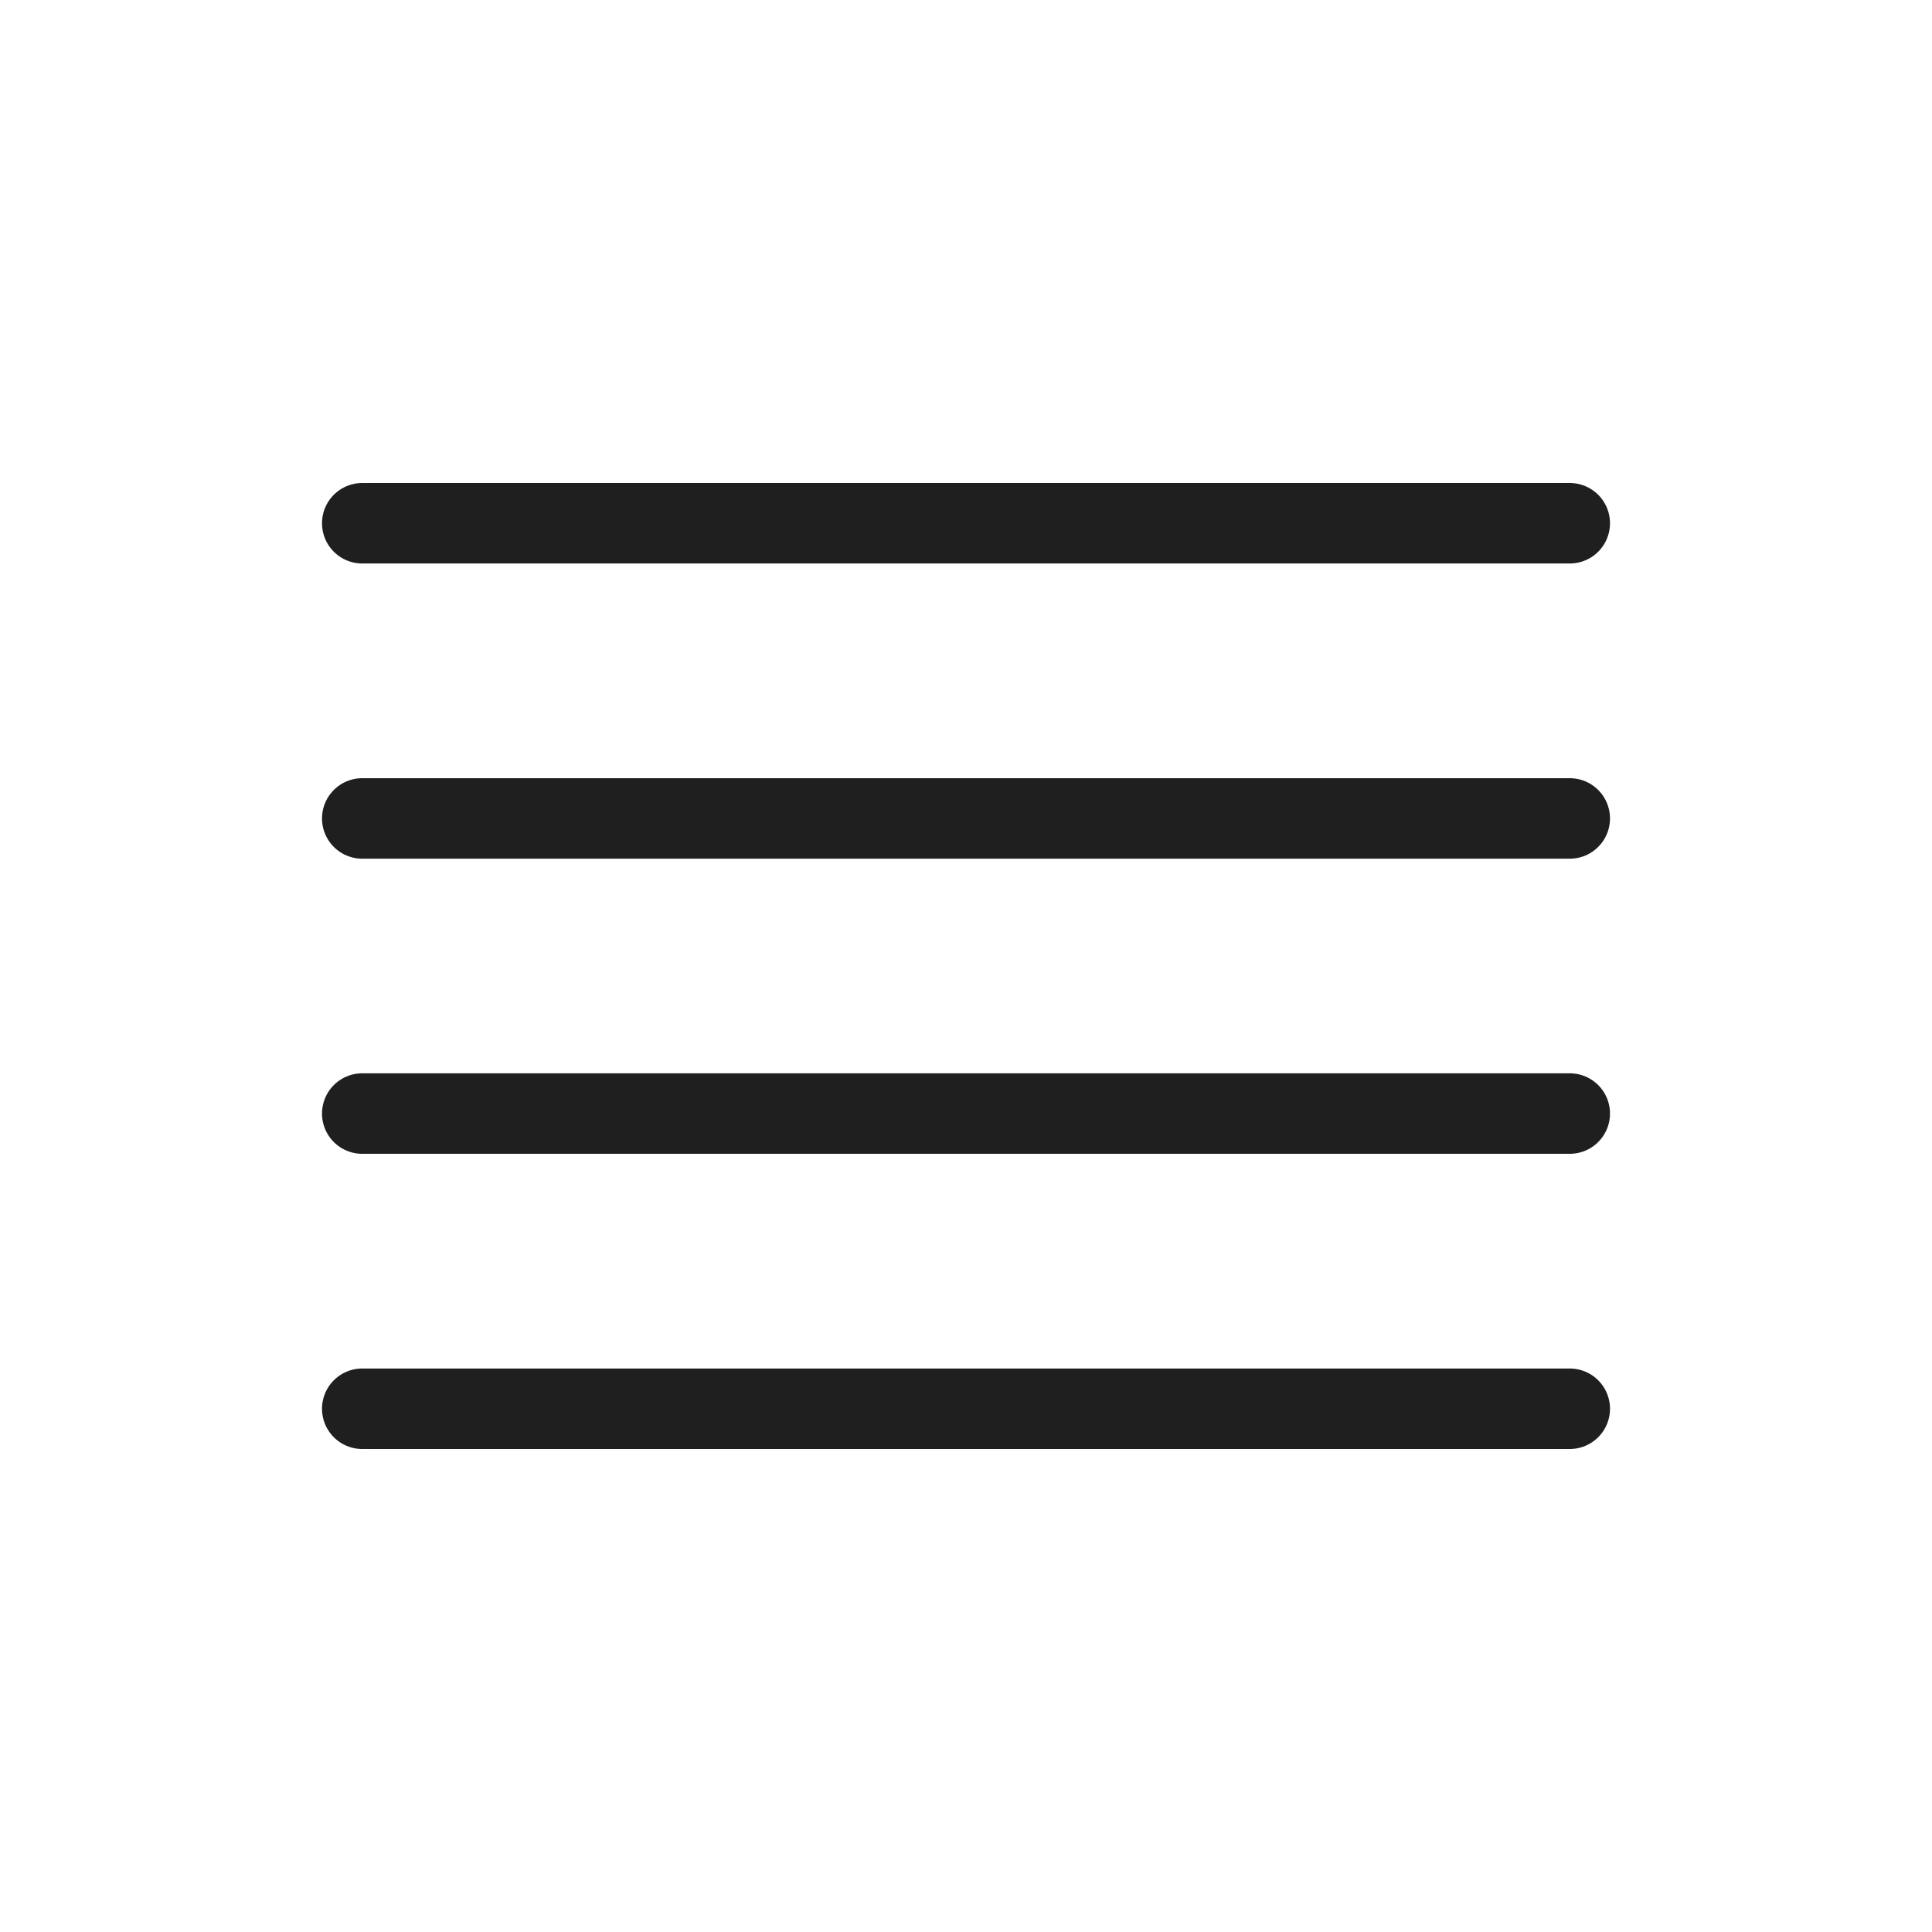
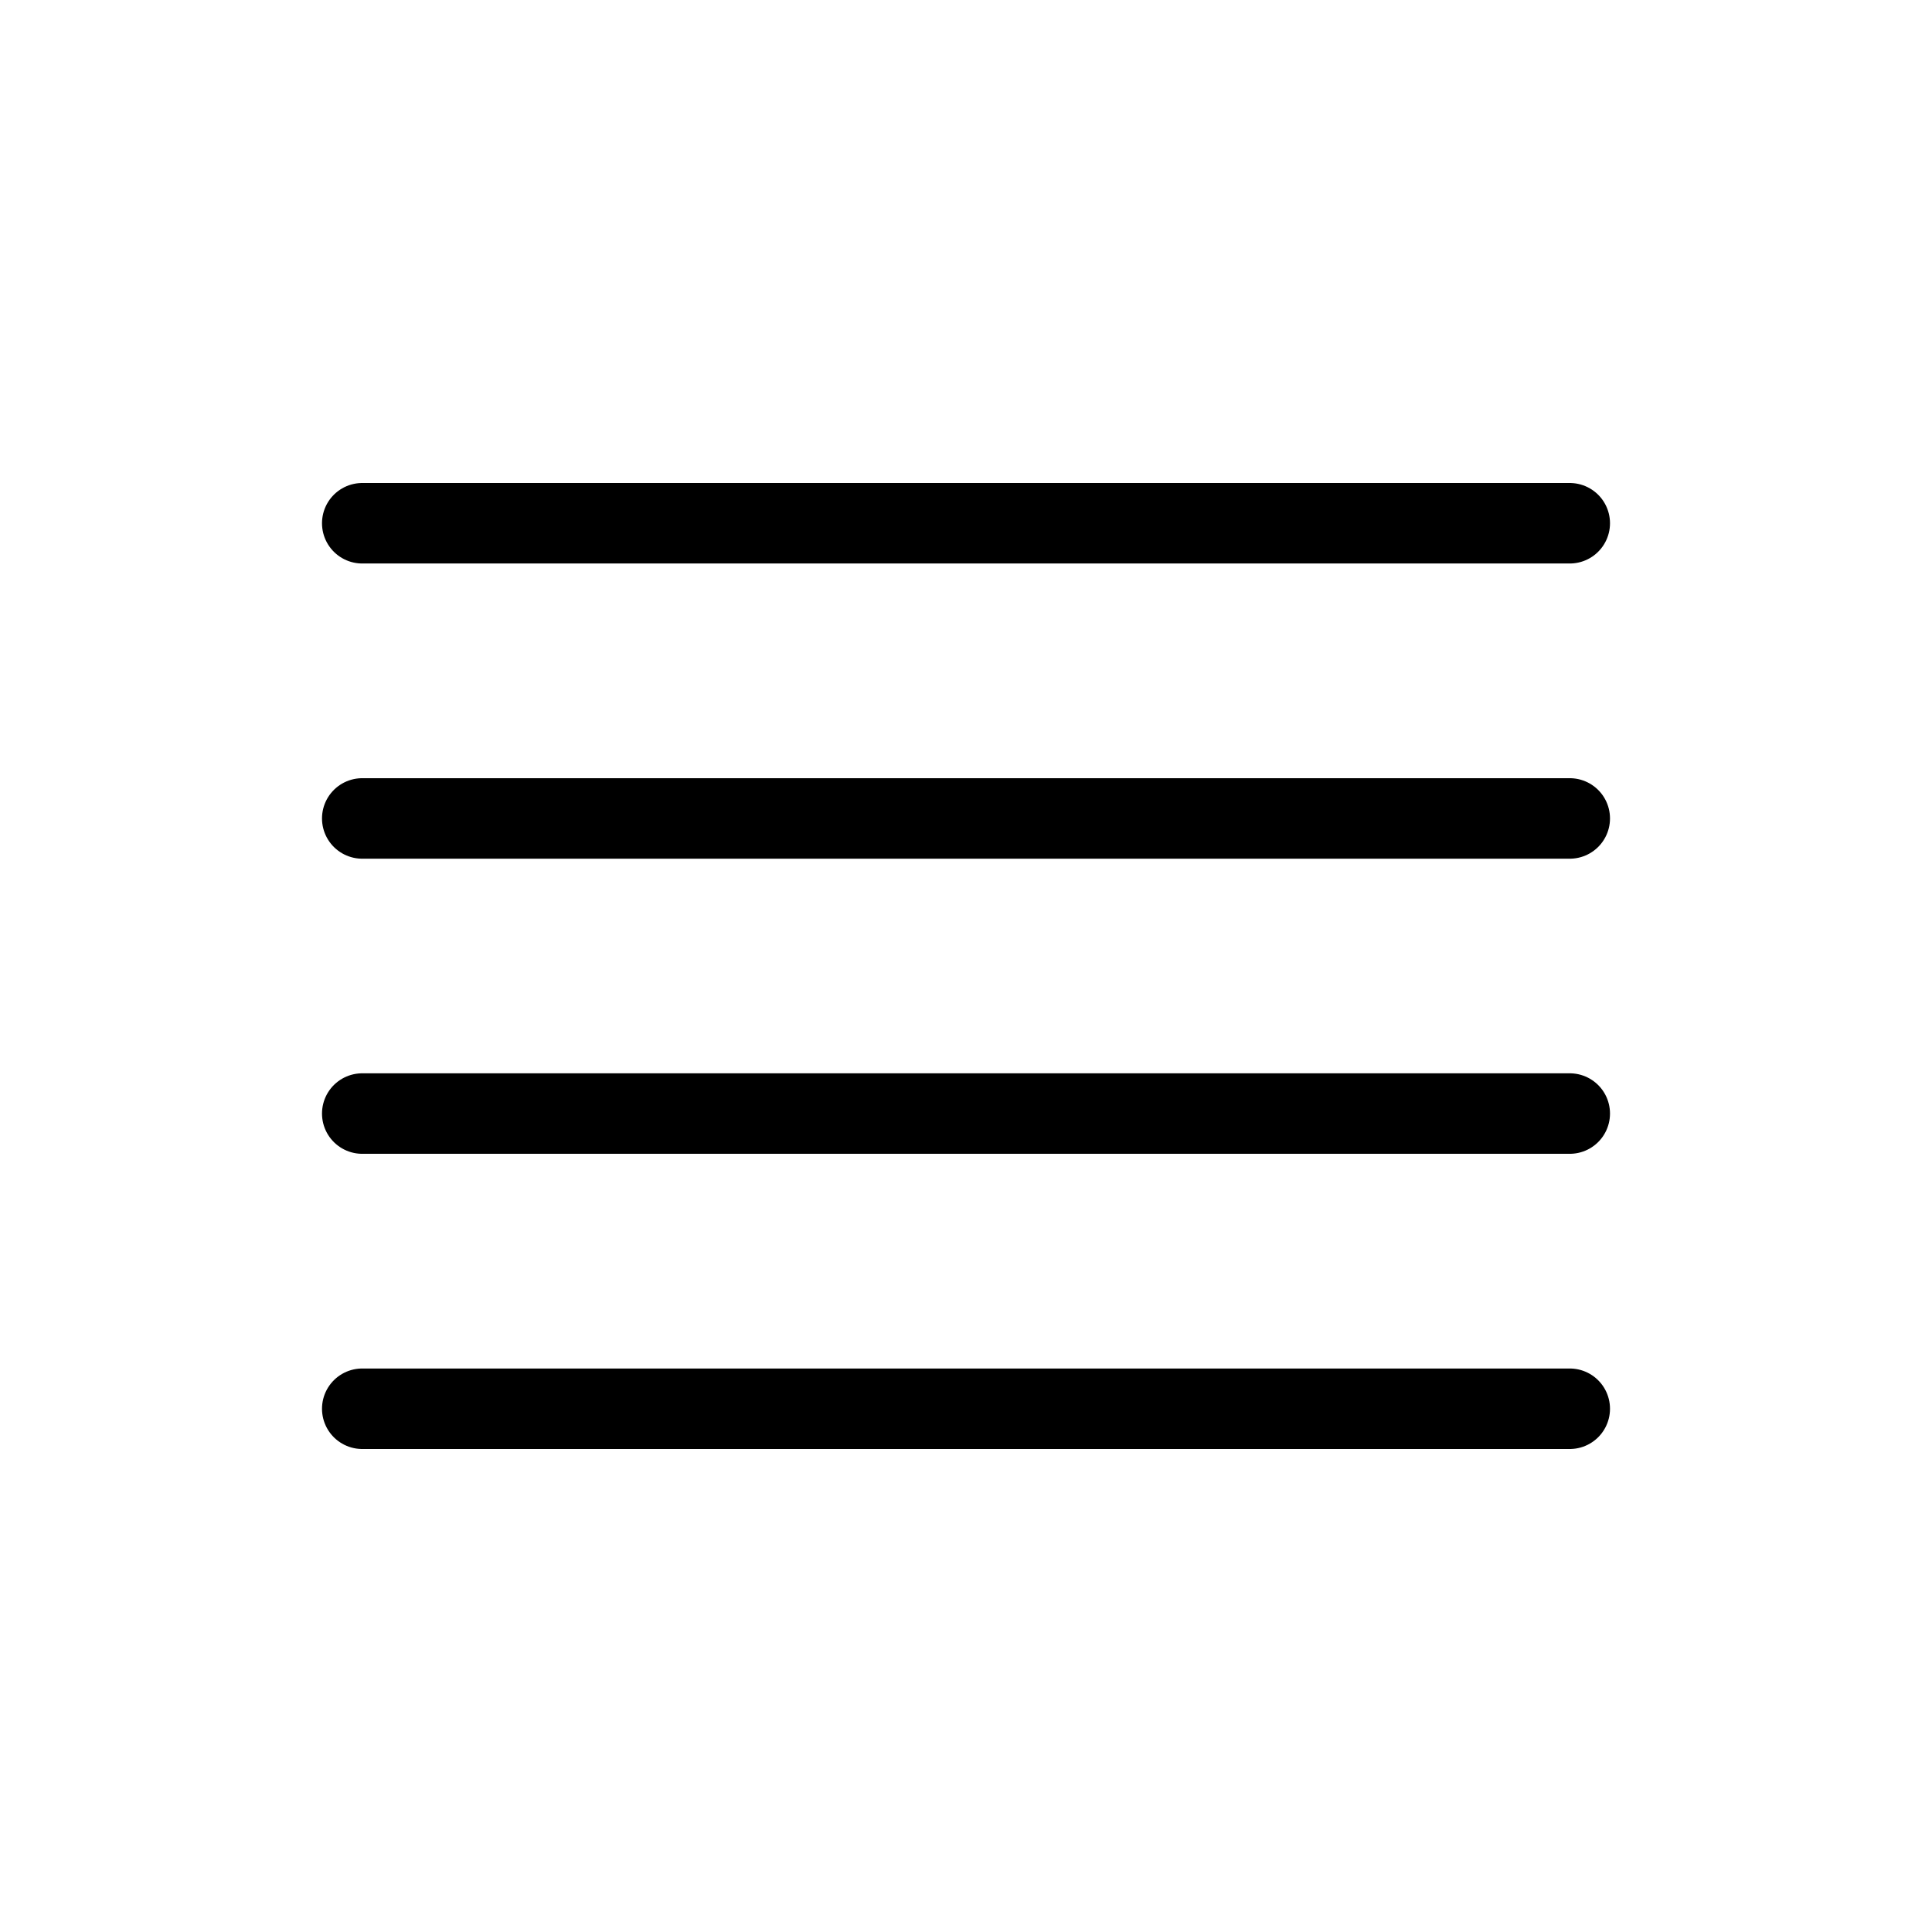
<svg xmlns="http://www.w3.org/2000/svg" width="24" height="24" viewBox="0 0 24 24" fill="none">
-   <path d="M4.5 6.5L19.5 6.5" stroke="#1F1F1F" stroke-linecap="round" />
-   <path d="M4.5 10.167L19.5 10.167" stroke="#1F1F1F" stroke-linecap="round" />
-   <path d="M4.5 13.833L19.5 13.833" stroke="#1F1F1F" stroke-linecap="round" />
-   <path d="M4.5 17.5L19.5 17.5" stroke="#1F1F1F" stroke-linecap="round" />
+   <path d="M4.5 6.5L19.5 6.5" stroke="currentColor" stroke-linecap="round" />
+   <path d="M4.5 10.167L19.5 10.167" stroke="currentColor" stroke-linecap="round" />
+   <path d="M4.5 13.833L19.5 13.833" stroke="currentColor" stroke-linecap="round" />
+   <path d="M4.5 17.5L19.5 17.5" stroke="currentColor" stroke-linecap="round" />
</svg>
